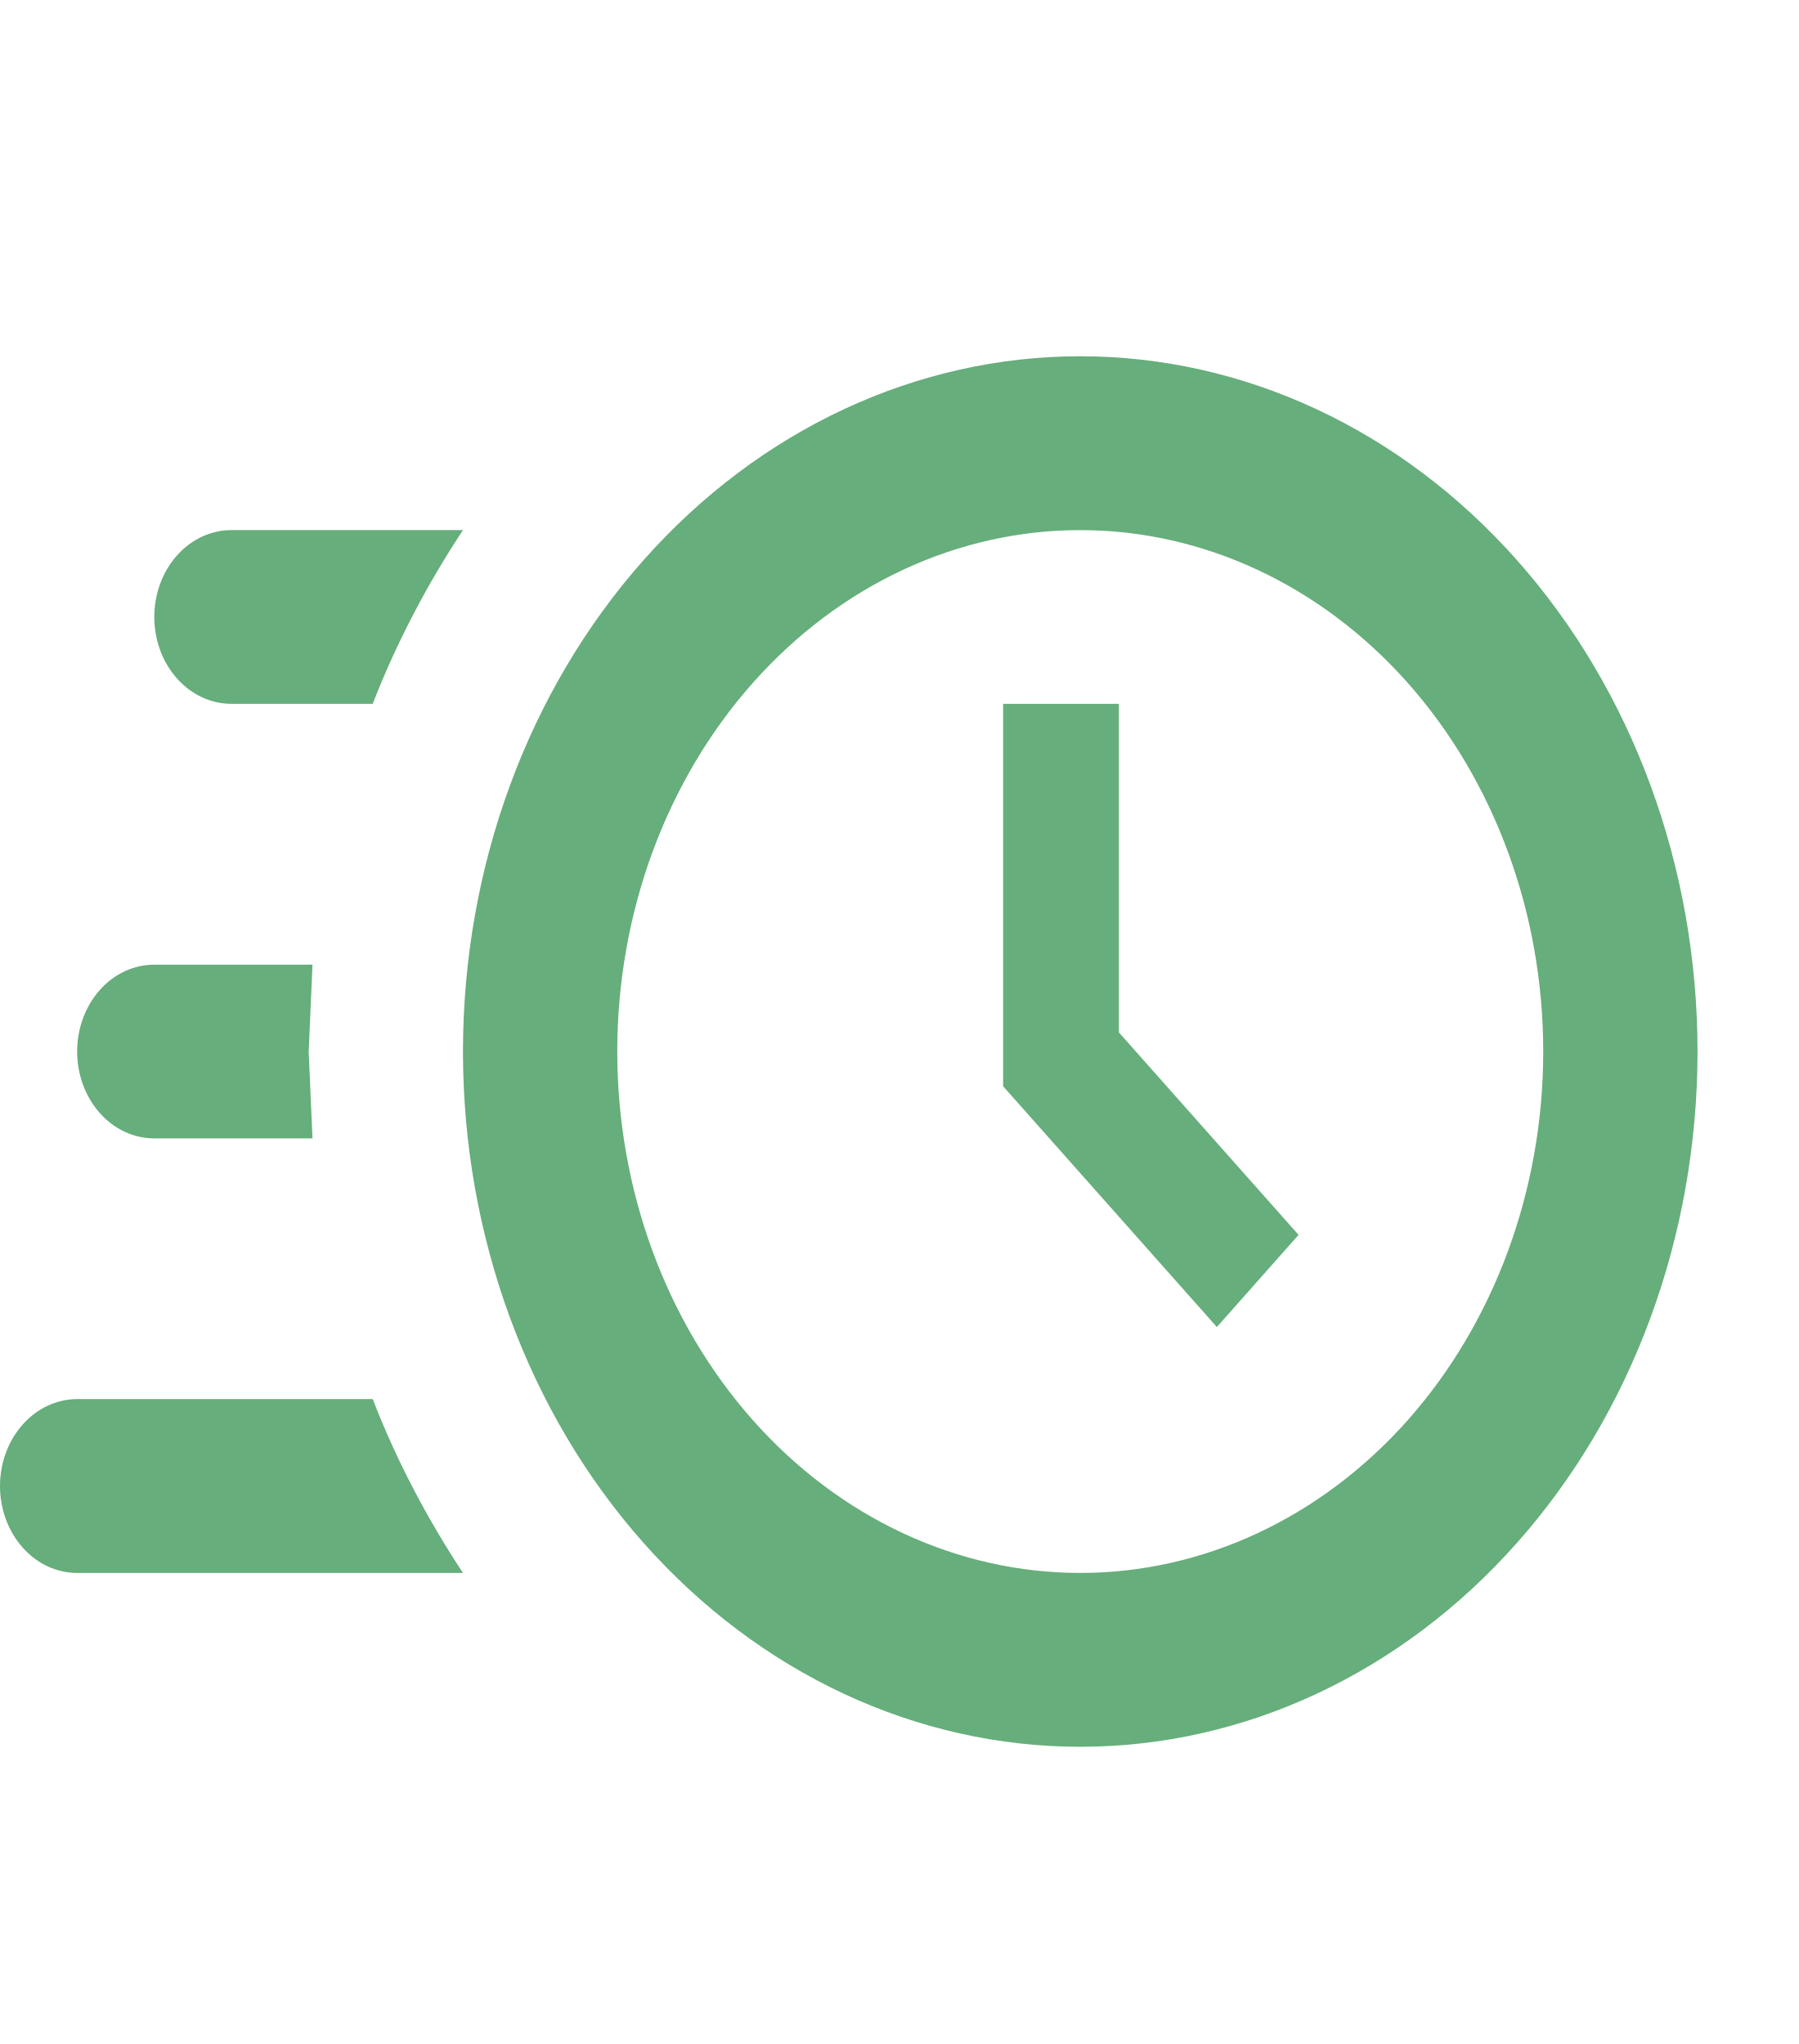
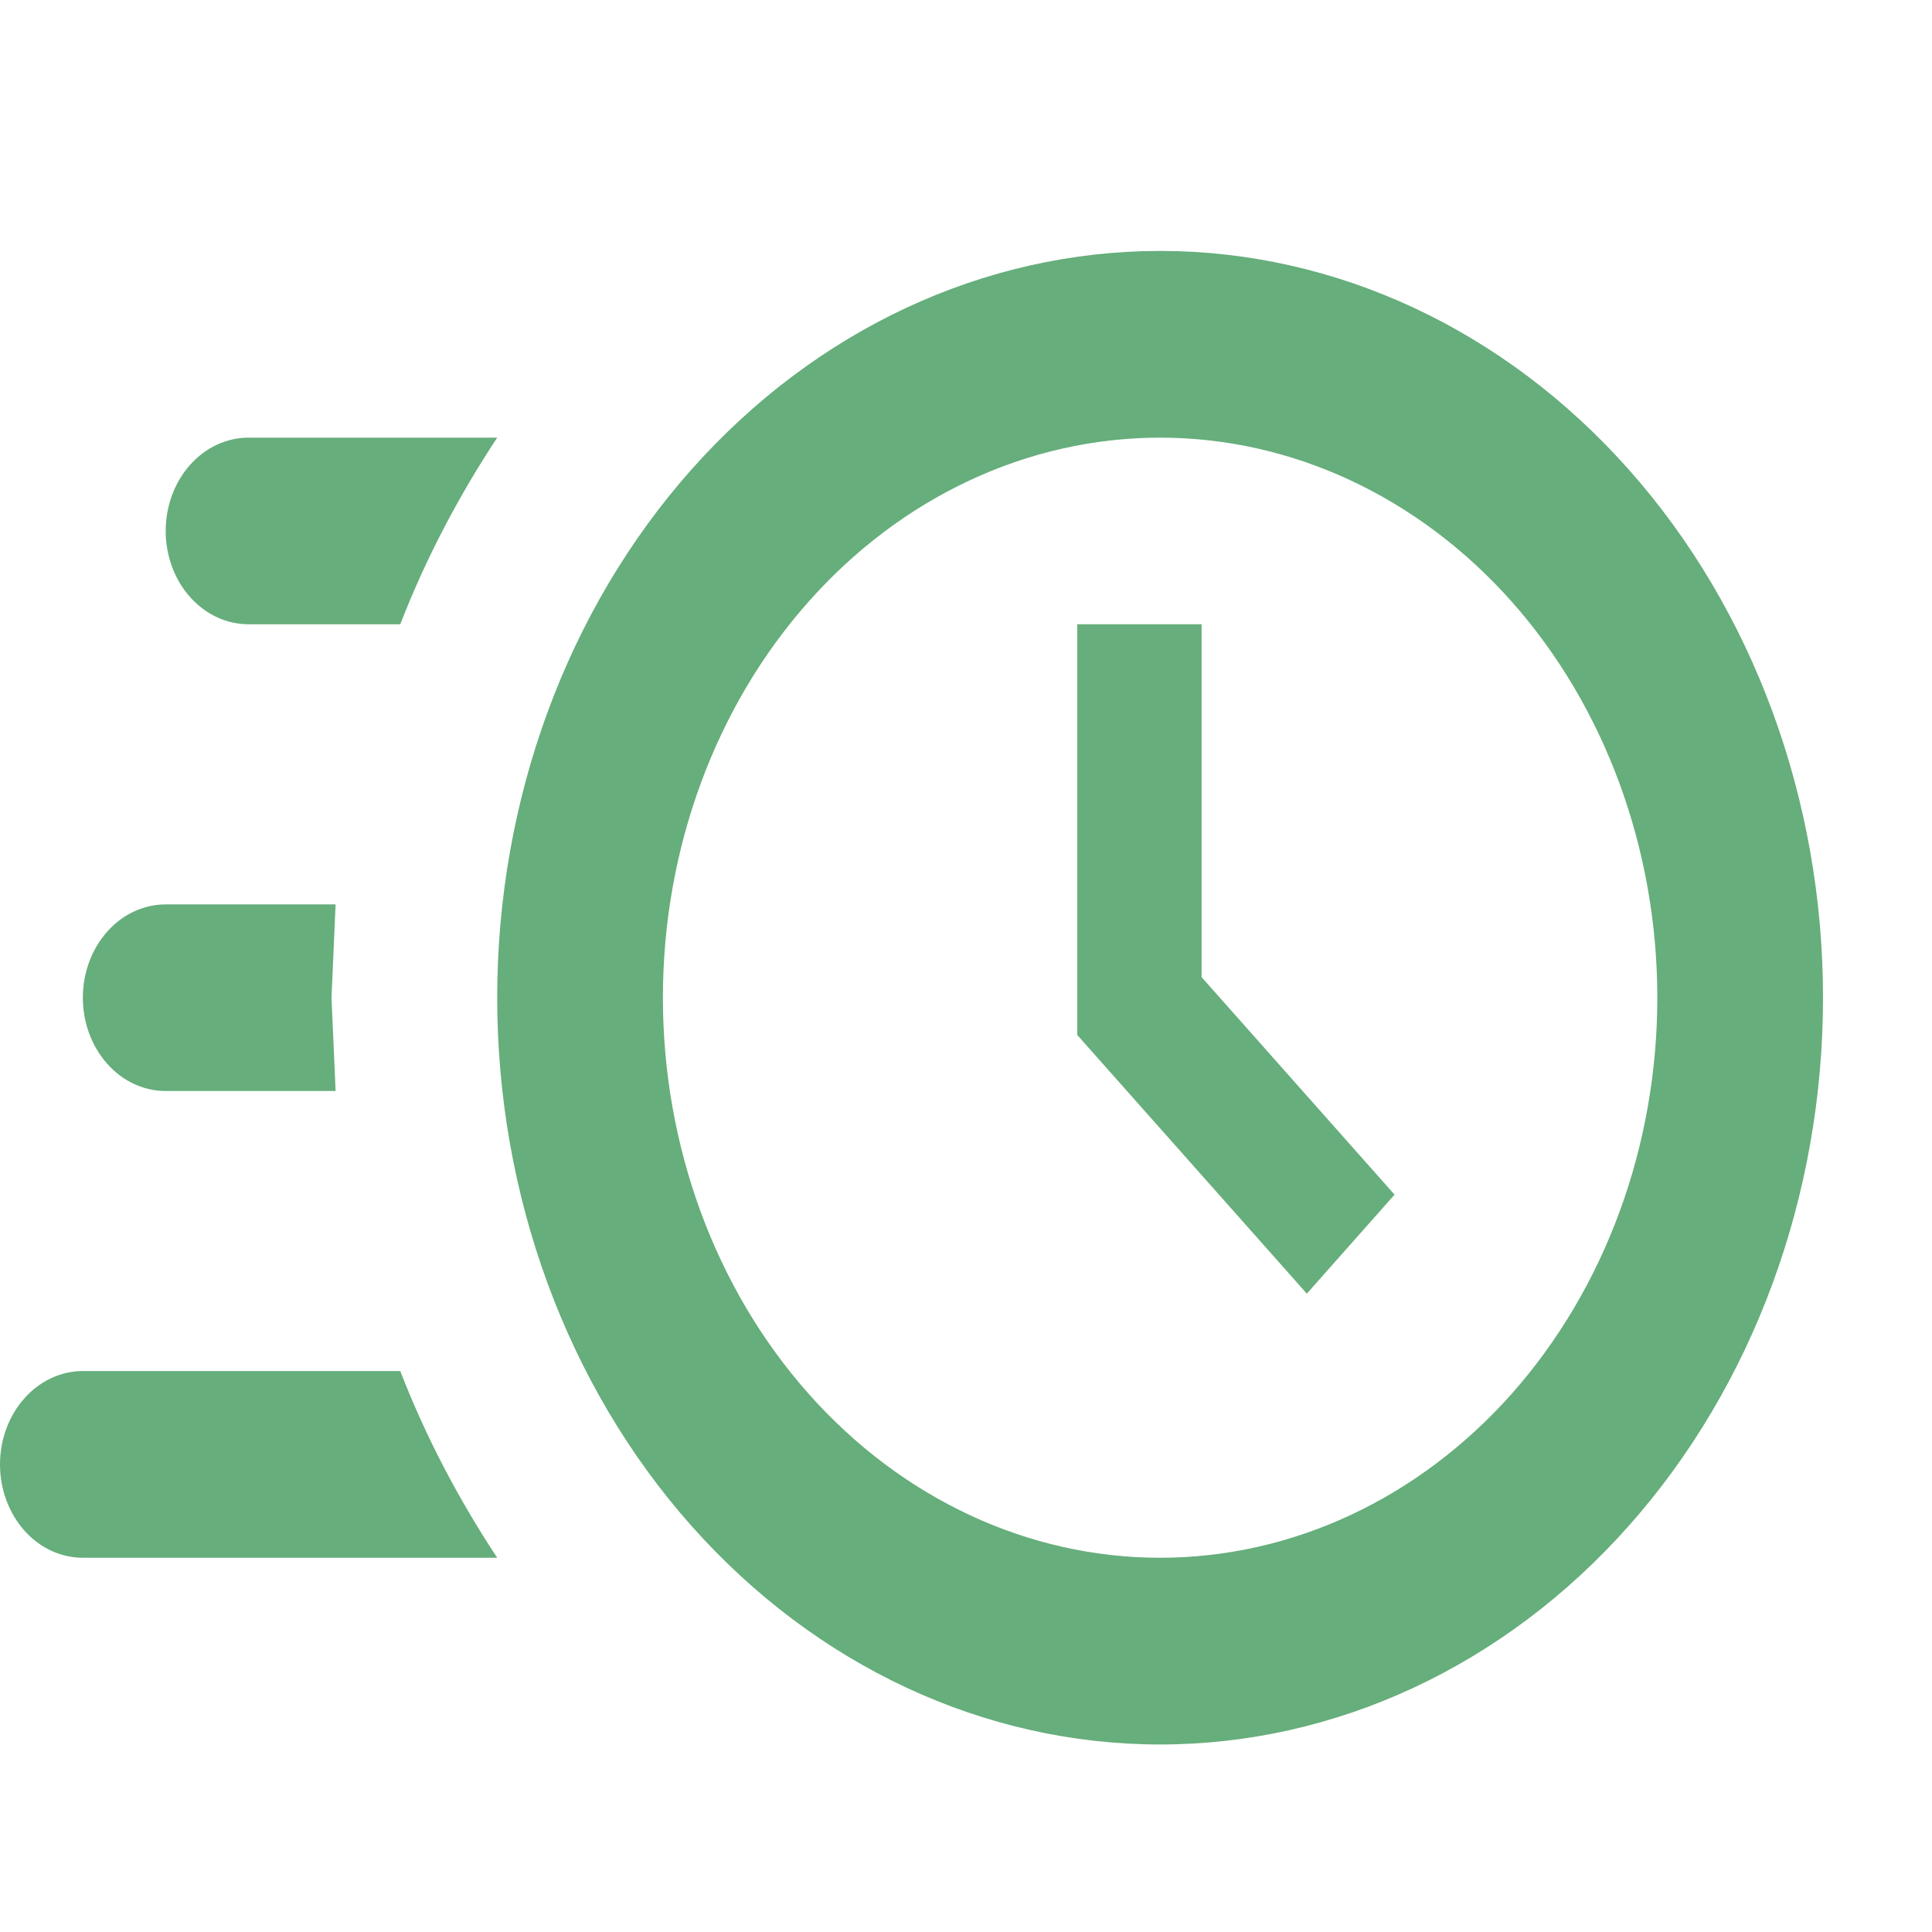
- <svg xmlns="http://www.w3.org/2000/svg" width="22" height="25" viewBox="0 0 17 14" fill="none">
+ <svg xmlns="http://www.w3.org/2000/svg" width="18" height="18" viewBox="0 0 17 14" fill="none">
  <path d="M10.208 0.708C11.755 0.708 13.239 1.4 14.333 2.633C15.427 3.865 16.041 5.536 16.041 7.279C16.041 9.022 15.427 10.693 14.333 11.925C13.239 13.158 11.755 13.85 10.208 13.85C8.661 13.85 7.177 13.158 6.083 11.925C4.989 10.693 4.375 9.022 4.375 7.279C4.375 5.536 4.989 3.865 6.083 2.633C7.177 1.4 8.661 0.708 10.208 0.708ZM10.208 2.351C9.048 2.351 7.935 2.87 7.115 3.794C6.294 4.718 5.833 5.972 5.833 7.279C5.833 8.586 6.294 9.839 7.115 10.764C7.935 11.688 9.048 12.207 10.208 12.207C11.368 12.207 12.481 11.688 13.302 10.764C14.122 9.839 14.583 8.586 14.583 7.279C14.583 5.972 14.122 4.718 13.302 3.794C12.481 2.87 11.368 2.351 10.208 2.351ZM9.479 3.993H10.573V7.098L12.271 9.012L11.499 9.883L9.479 7.607V3.993ZM0.729 12.207C0.536 12.207 0.35 12.121 0.214 11.967C0.077 11.812 0 11.604 0 11.386C0 11.168 0.077 10.959 0.214 10.805C0.35 10.651 0.536 10.564 0.729 10.564H3.522C3.748 11.148 4.039 11.698 4.375 12.207H0.729ZM1.458 8.1C1.265 8.1 1.079 8.014 0.943 7.86C0.806 7.706 0.729 7.497 0.729 7.279C0.729 7.061 0.806 6.852 0.943 6.698C1.079 6.544 1.265 6.458 1.458 6.458H2.953L2.917 7.279L2.953 8.1H1.458ZM2.187 3.993C1.994 3.993 1.809 3.907 1.672 3.753C1.535 3.599 1.458 3.39 1.458 3.172C1.458 2.954 1.535 2.745 1.672 2.591C1.809 2.437 1.994 2.351 2.187 2.351H4.375C4.039 2.86 3.748 3.41 3.522 3.993H2.187Z" fill="#66AE7B" />
</svg>
